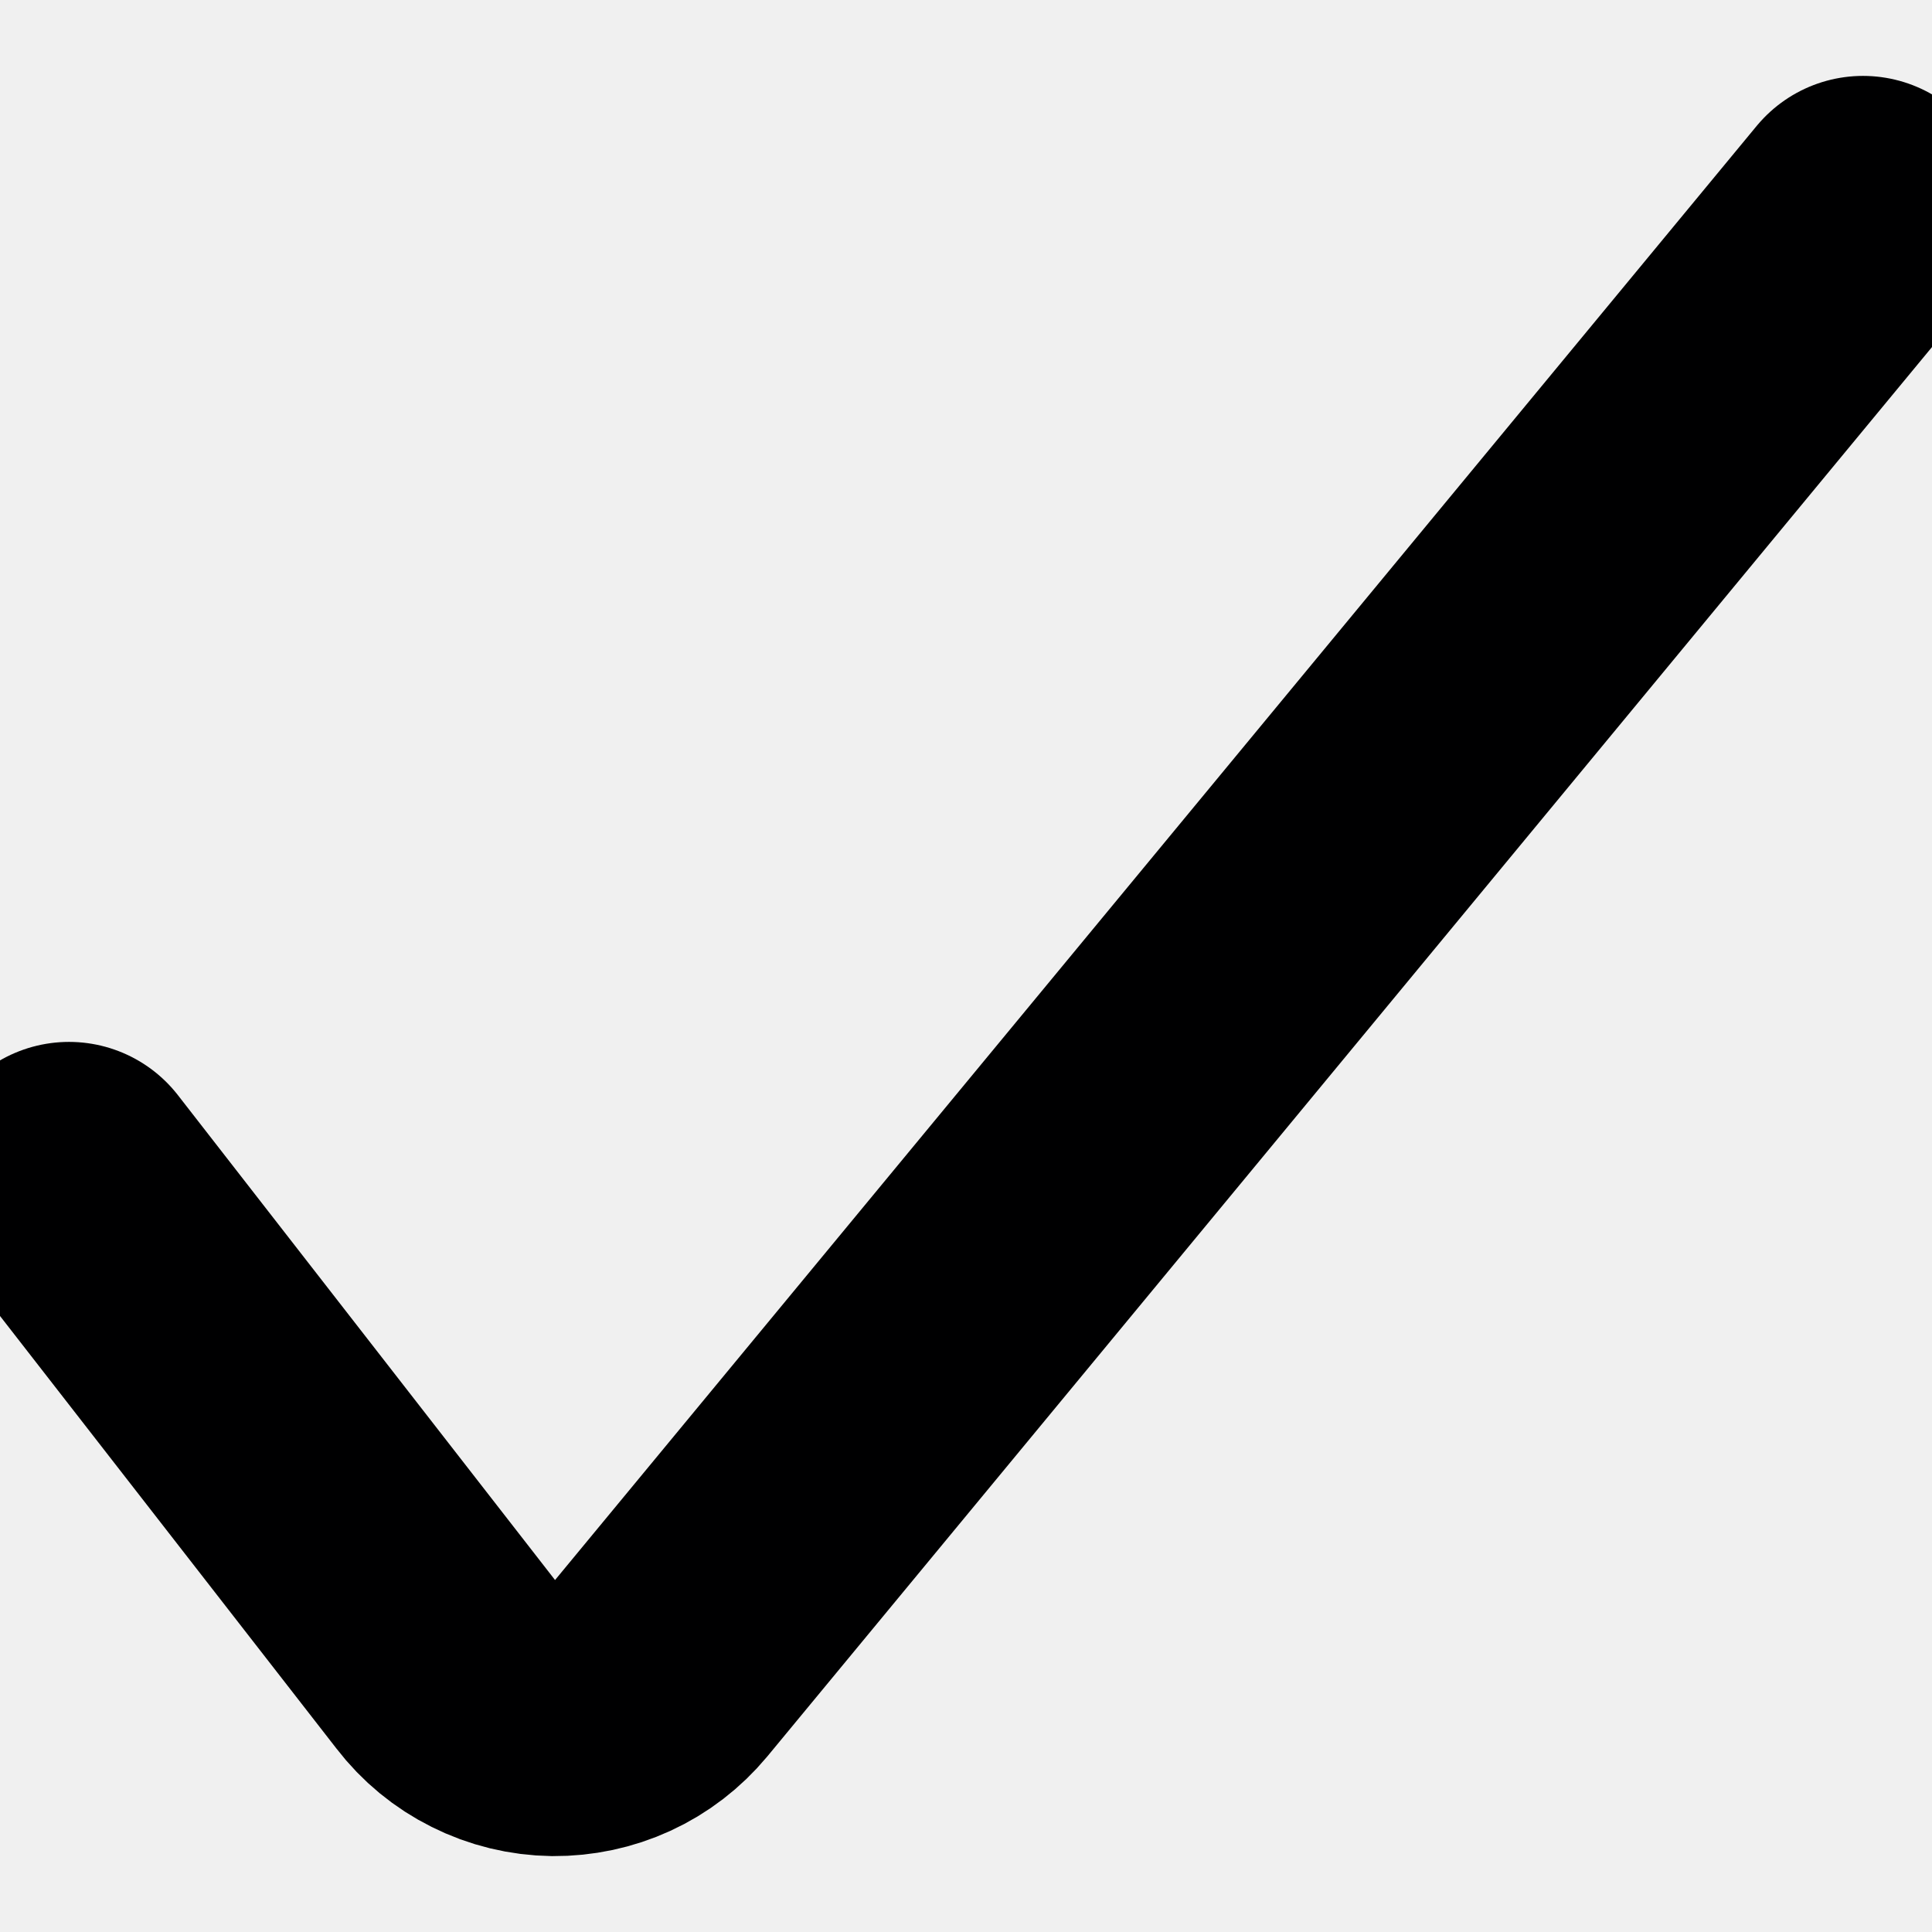
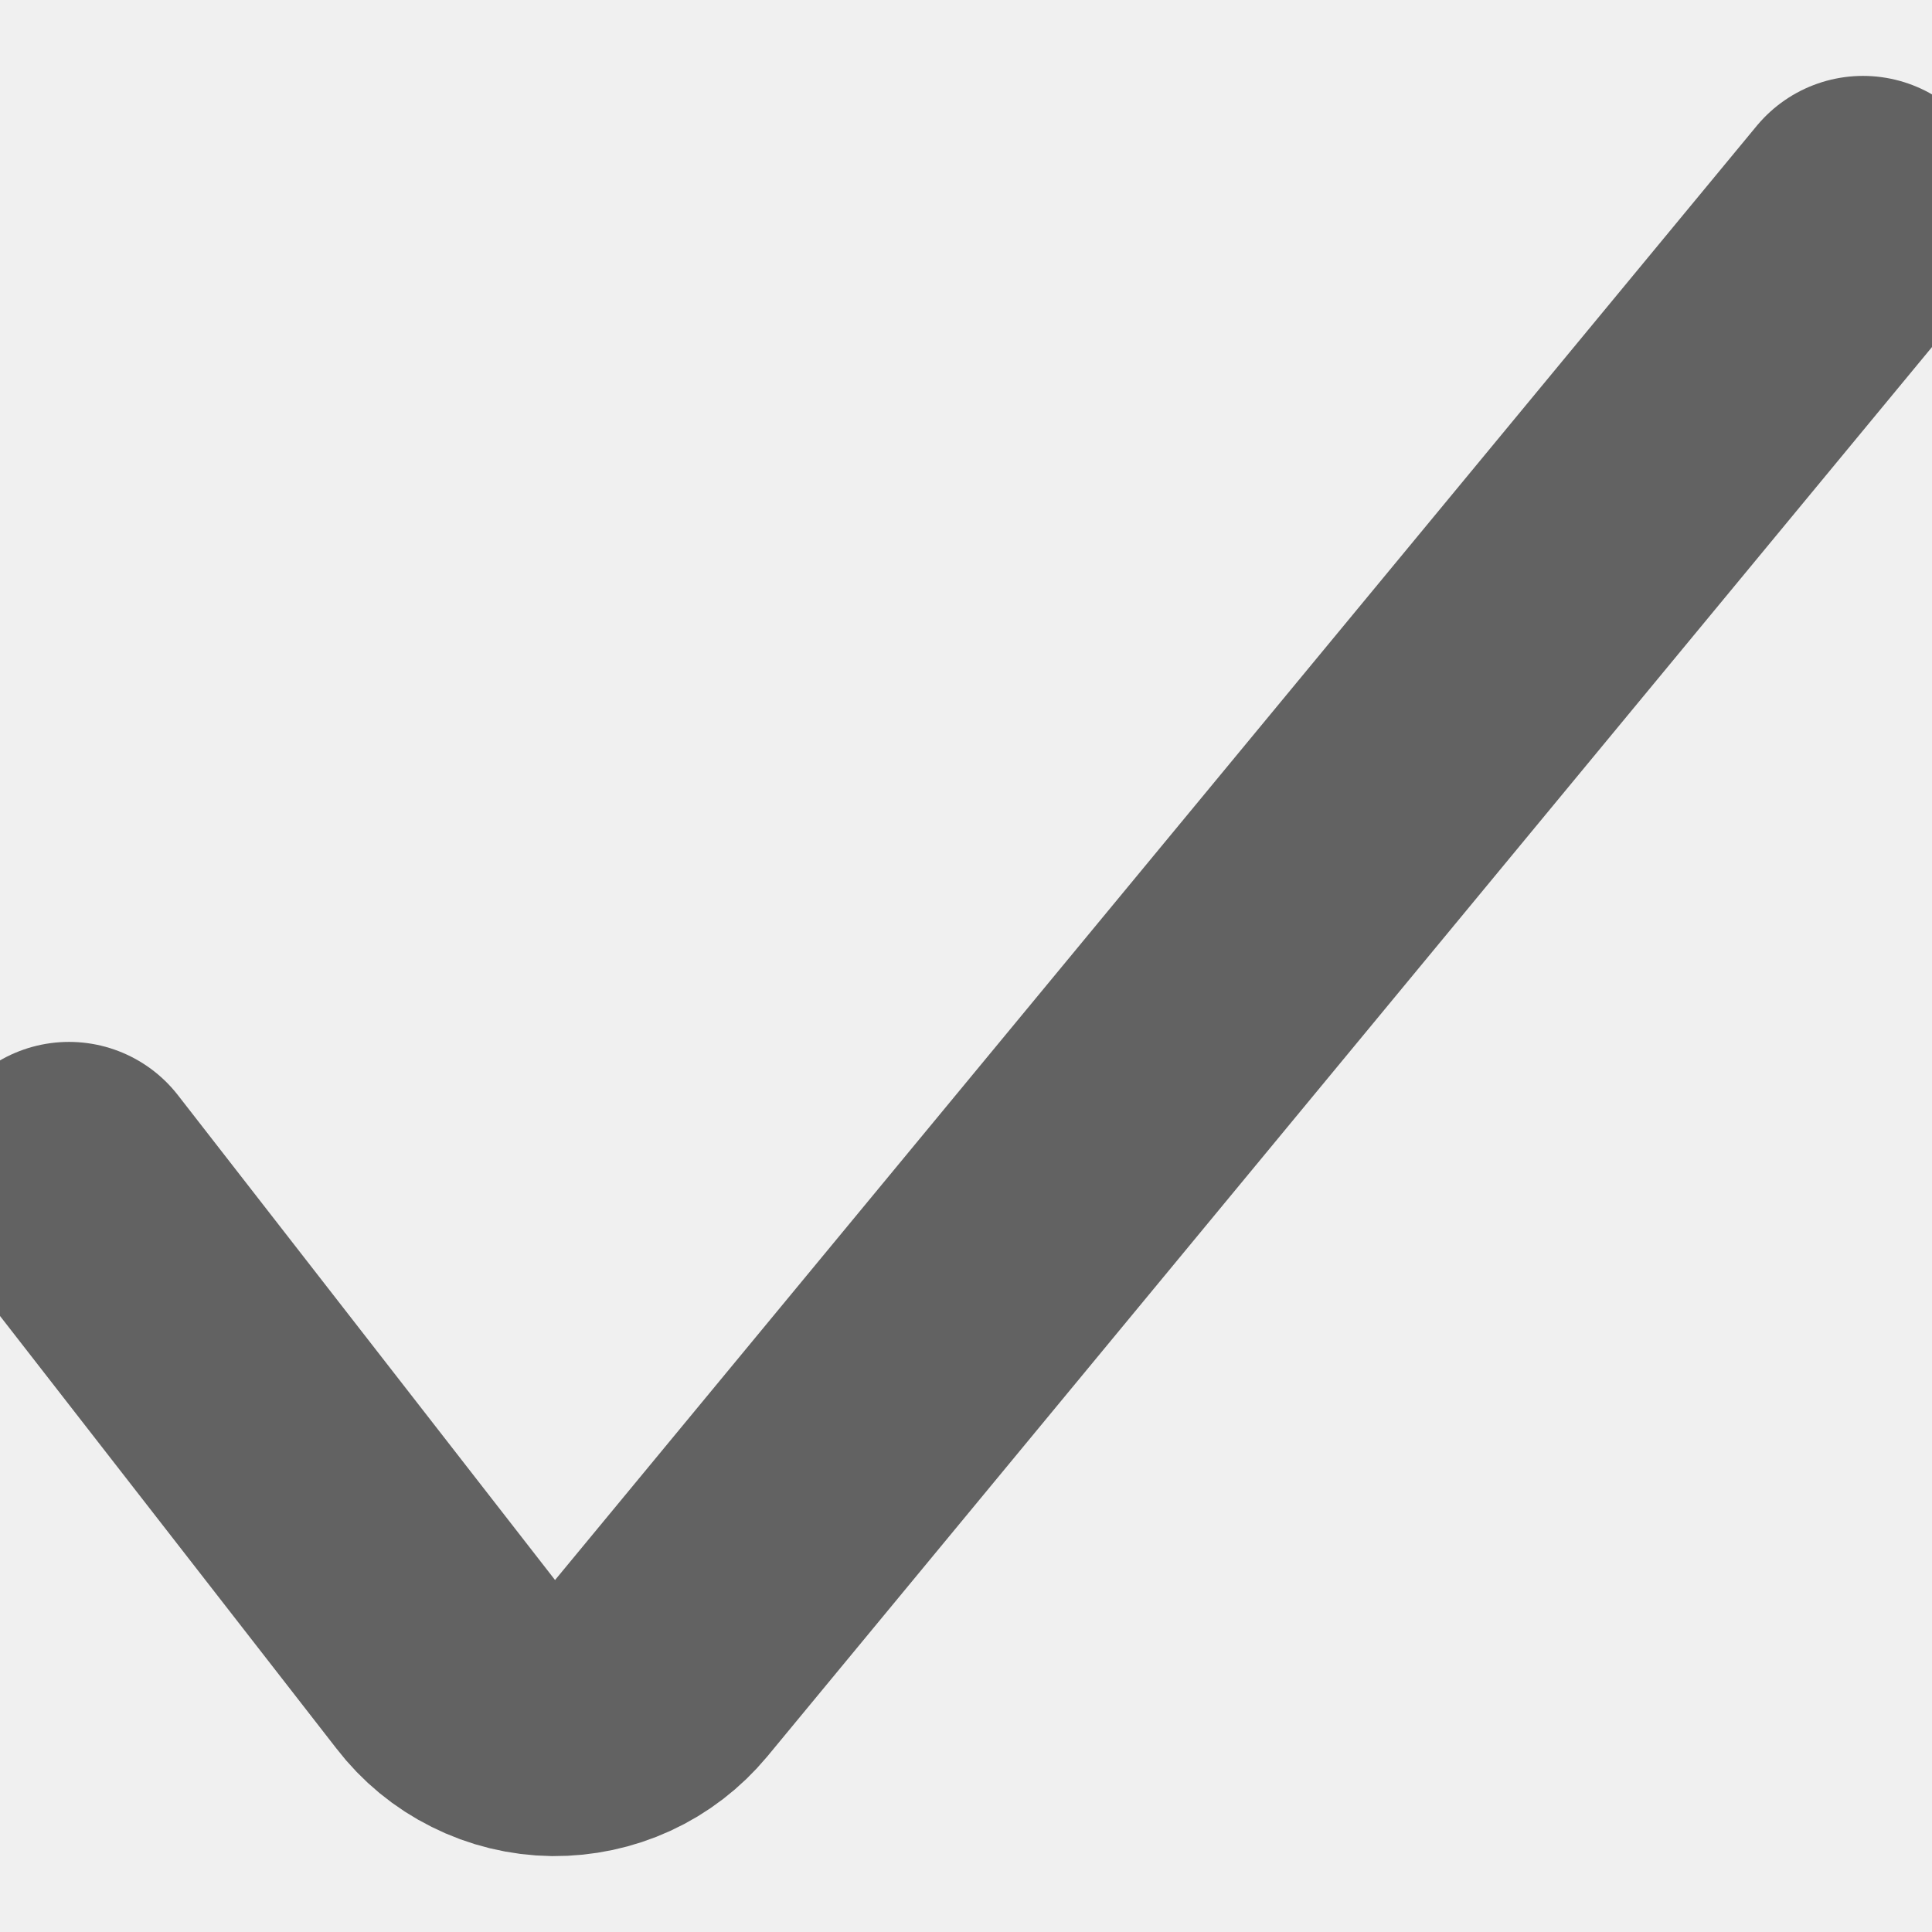
<svg xmlns="http://www.w3.org/2000/svg" width="14" height="14" viewBox="0 0 14 14" fill="none">
  <g clip-path="url(#clip0_18_7743)">
-     <path d="M0.5 8.55L3.23 12.06C3.322 12.18 3.44 12.277 3.575 12.344C3.71 12.412 3.859 12.448 4.01 12.45C4.159 12.451 4.306 12.42 4.441 12.358C4.576 12.296 4.695 12.204 4.79 12.09L13.5 1.55" stroke="#000001" stroke-width="2" stroke-linecap="round" stroke-linejoin="round" />
+     <path d="M0.5 8.55L3.23 12.06C3.322 12.18 3.44 12.277 3.575 12.344C3.71 12.412 3.859 12.448 4.01 12.45C4.159 12.451 4.306 12.42 4.441 12.358C4.576 12.296 4.695 12.204 4.79 12.09L13.5 1.55" stroke="#626262" stroke-width="2" stroke-linecap="round" stroke-linejoin="round" />
  </g>
  <defs>
    <clipPath id="clip0_18_7743">
      <rect width="14" height="14" fill="white" />
    </clipPath>
  </defs>
</svg>
